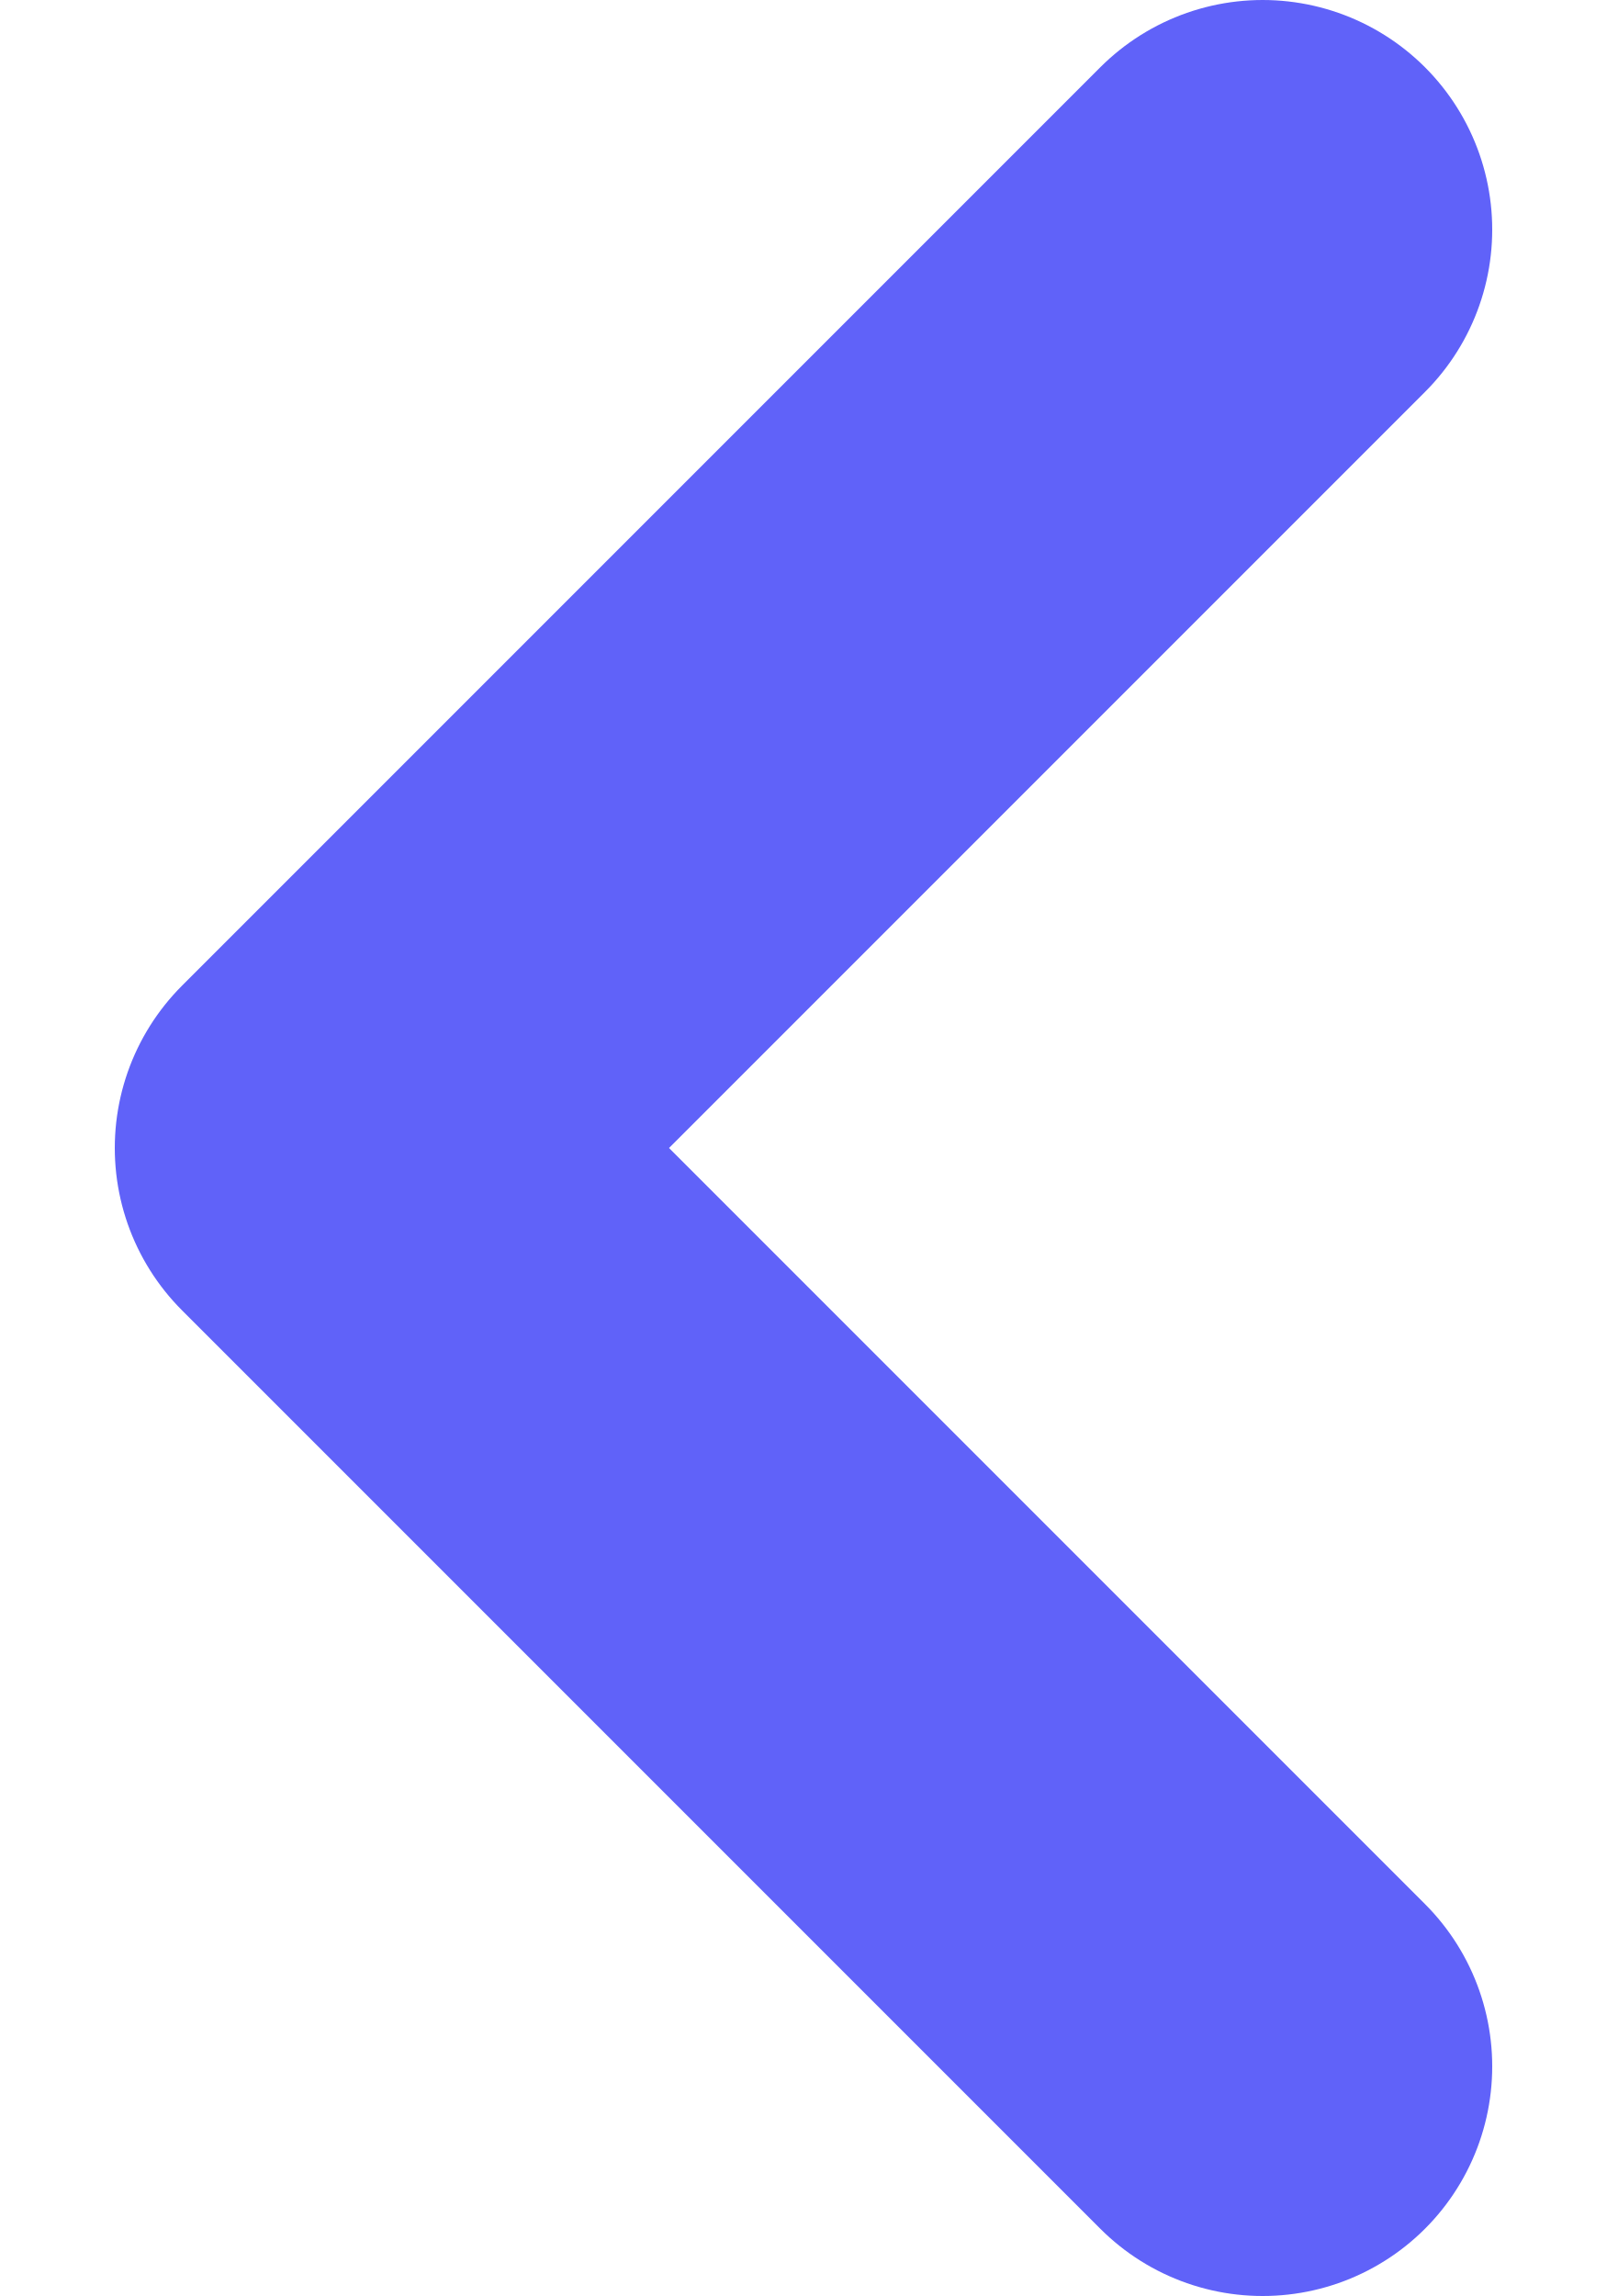
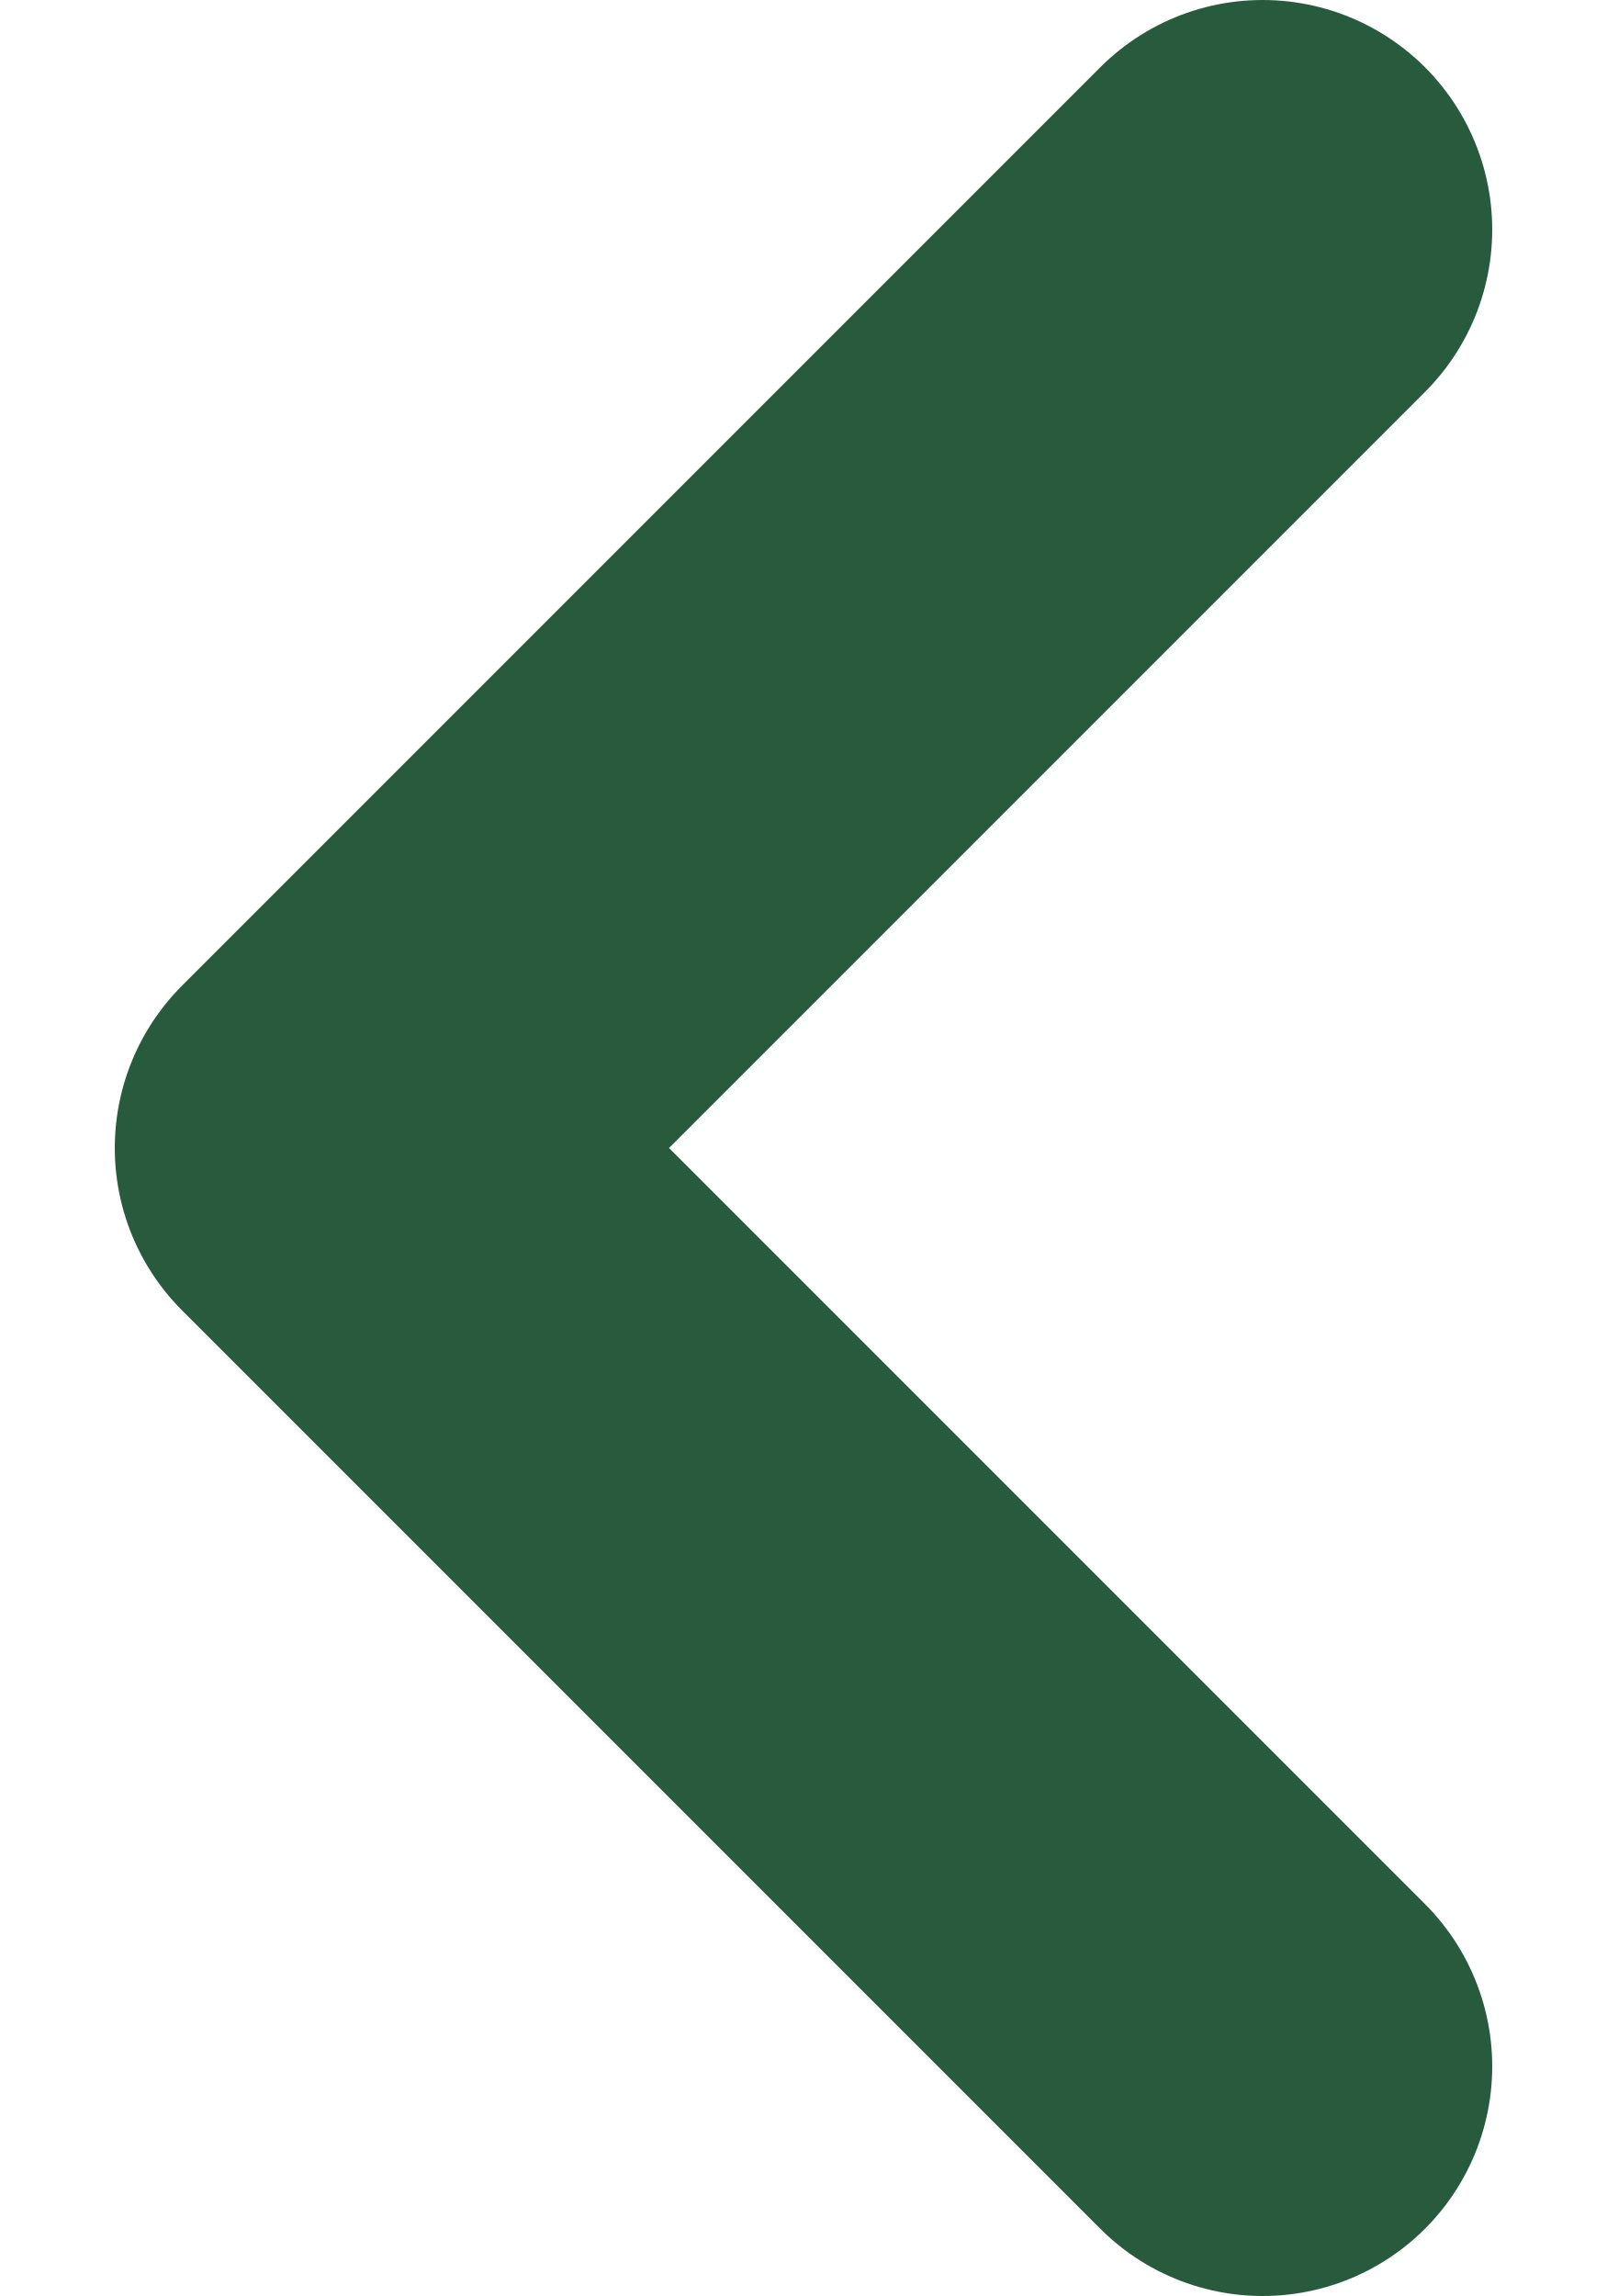
<svg xmlns="http://www.w3.org/2000/svg" width="7" height="10" viewBox="0 0 7 10" fill="none">
-   <path d="M5.5 9L1.5 5L5.5 1" stroke="#6062F9" stroke-width="2" stroke-linecap="round" stroke-linejoin="round" />
+   <path d="M5.5 9L1.5 5L5.5 1" stroke="#285a3d" stroke-width="2" stroke-linecap="round" stroke-linejoin="round" />
</svg>
